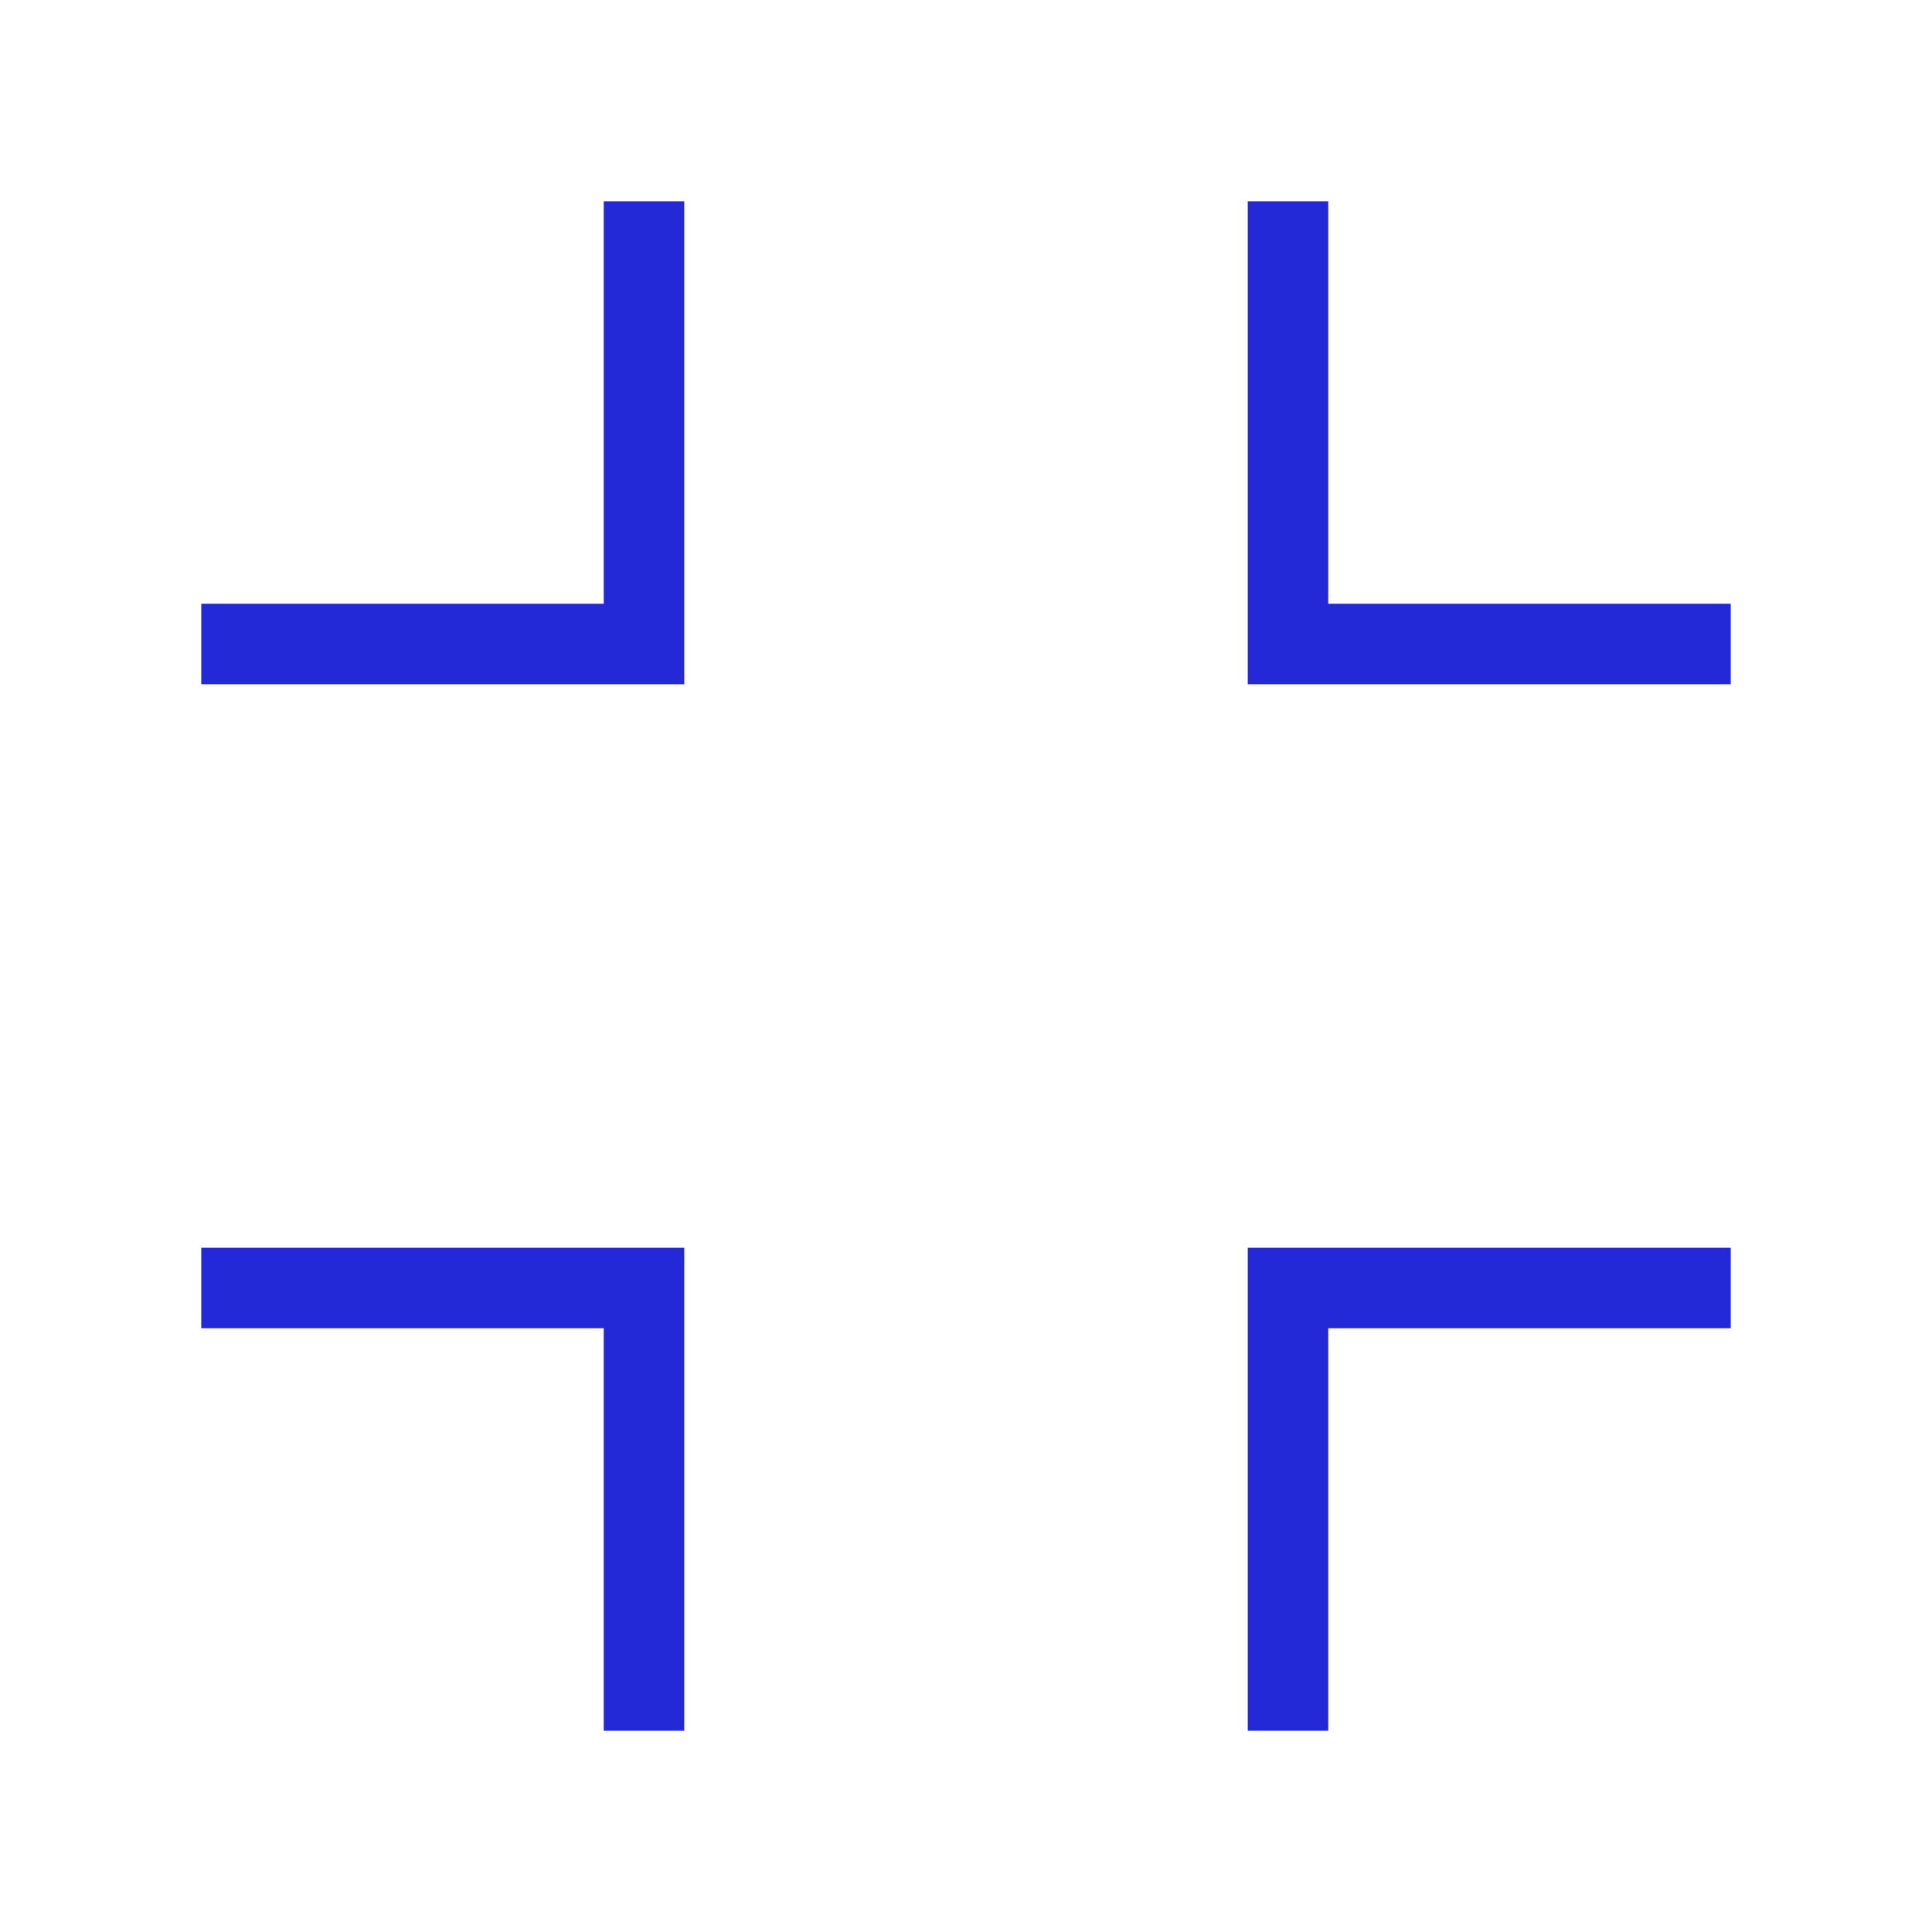
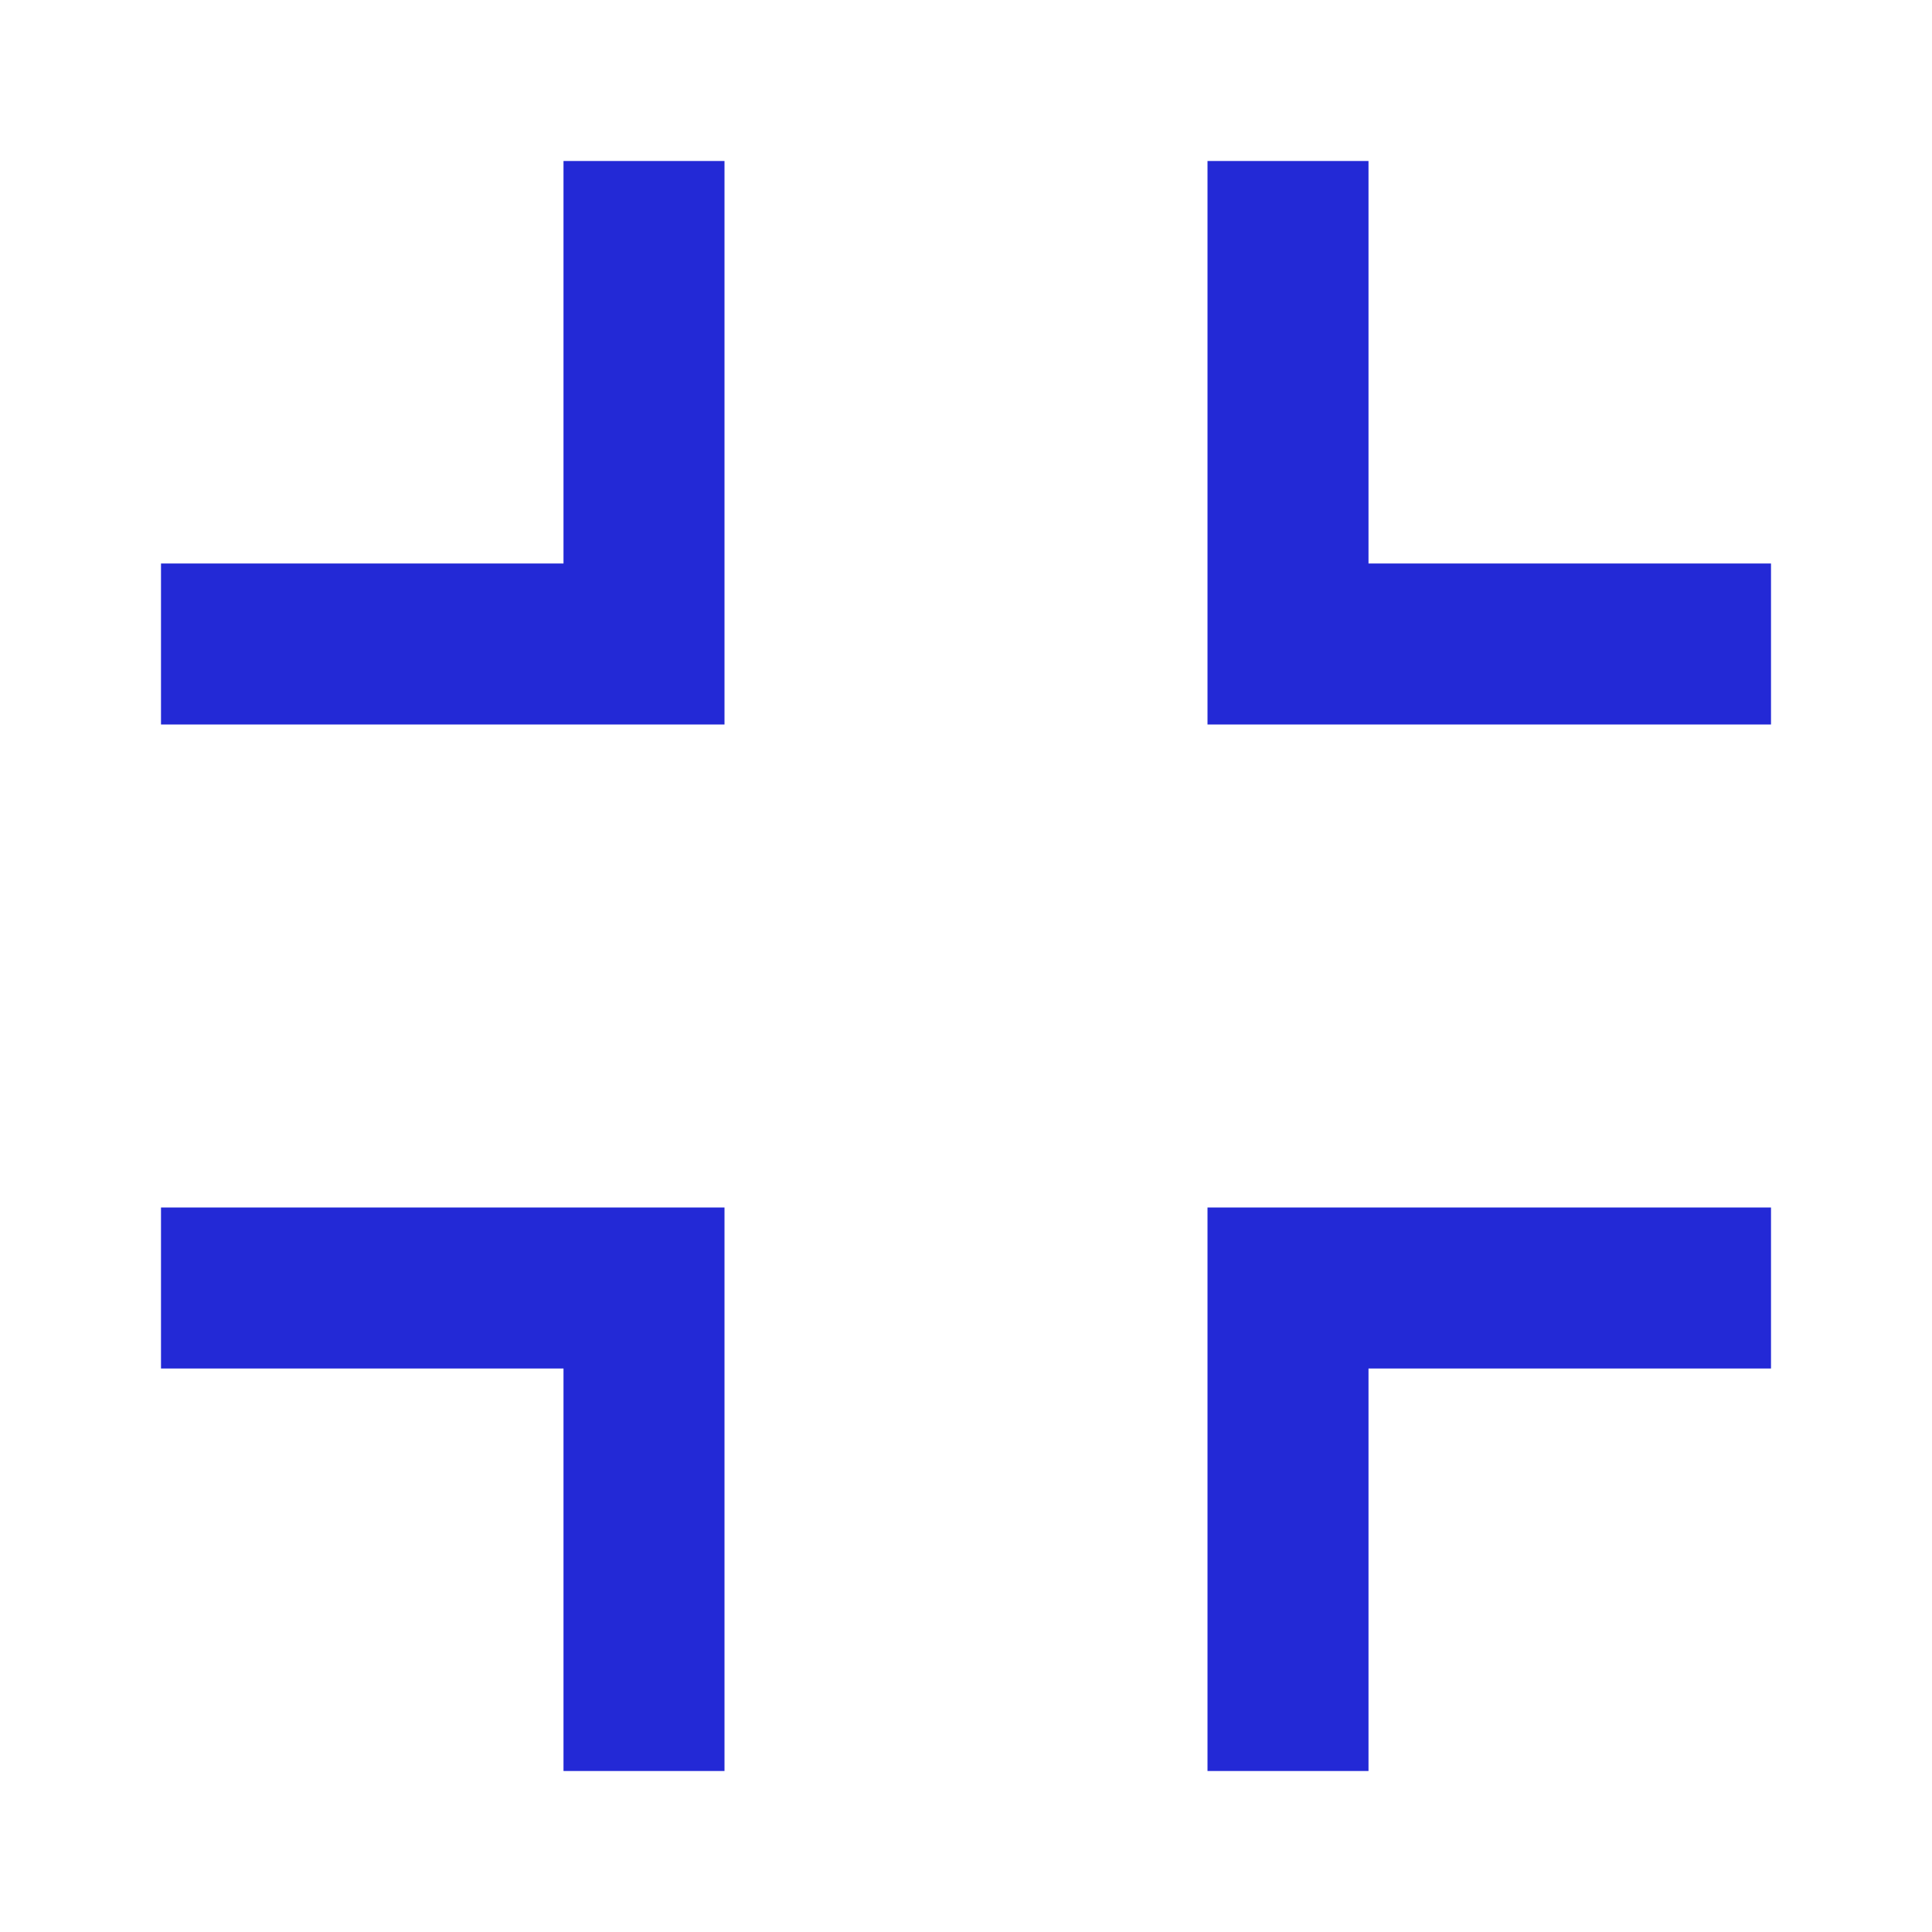
- <svg xmlns="http://www.w3.org/2000/svg" role="img" width="48px" height="48px" viewBox="0 0 24 24" aria-labelledby="minimiseIconTitle" stroke="#2329D6" stroke-width="1" stroke-linecap="square" stroke-linejoin="miter" fill="none" color="#2329D6">
+ <svg xmlns="http://www.w3.org/2000/svg" role="img" width="24px" height="24px" viewBox="0 0 24 24" aria-labelledby="minimiseIconTitle" stroke="#2329D6" stroke-width="2" stroke-linecap="square" stroke-linejoin="miter" fill="none" color="#2329D6">
  <polyline points="8 3 8 8 3 8" />
  <polyline points="21 8 16 8 16 3" />
  <polyline points="3 16 8 16 8 21" />
  <polyline points="16 21 16 16 21 16" />
</svg>
